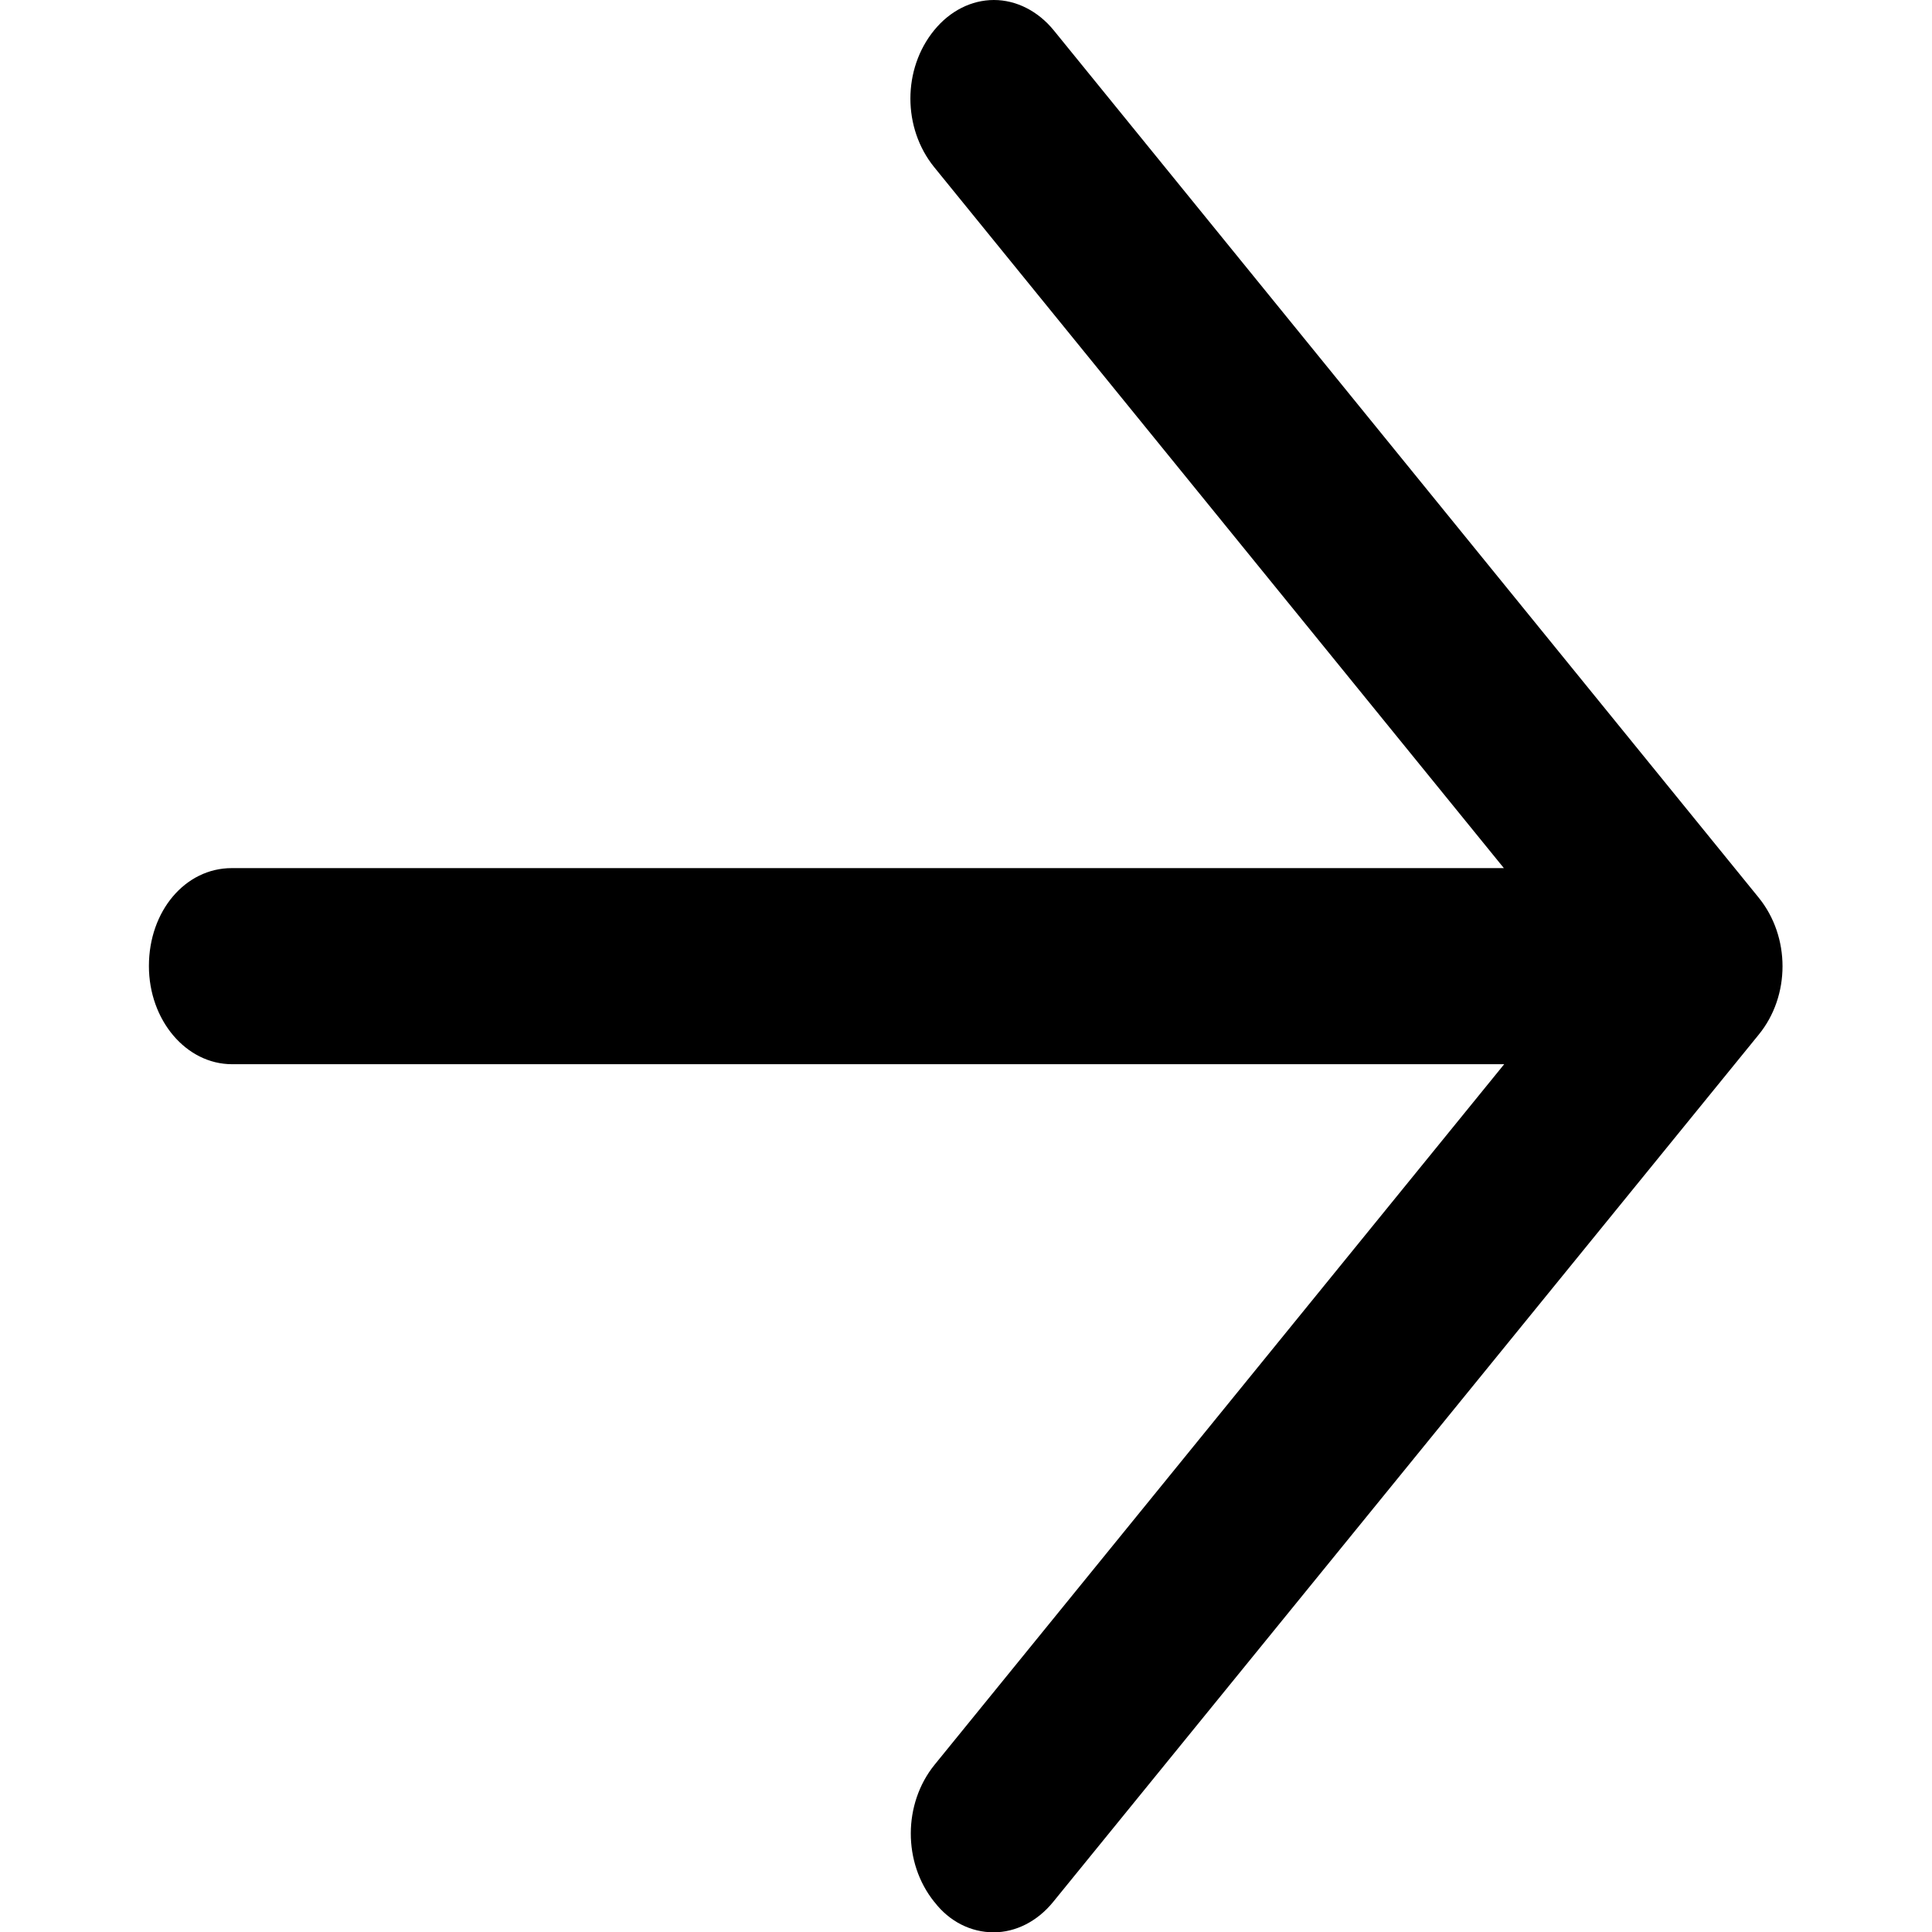
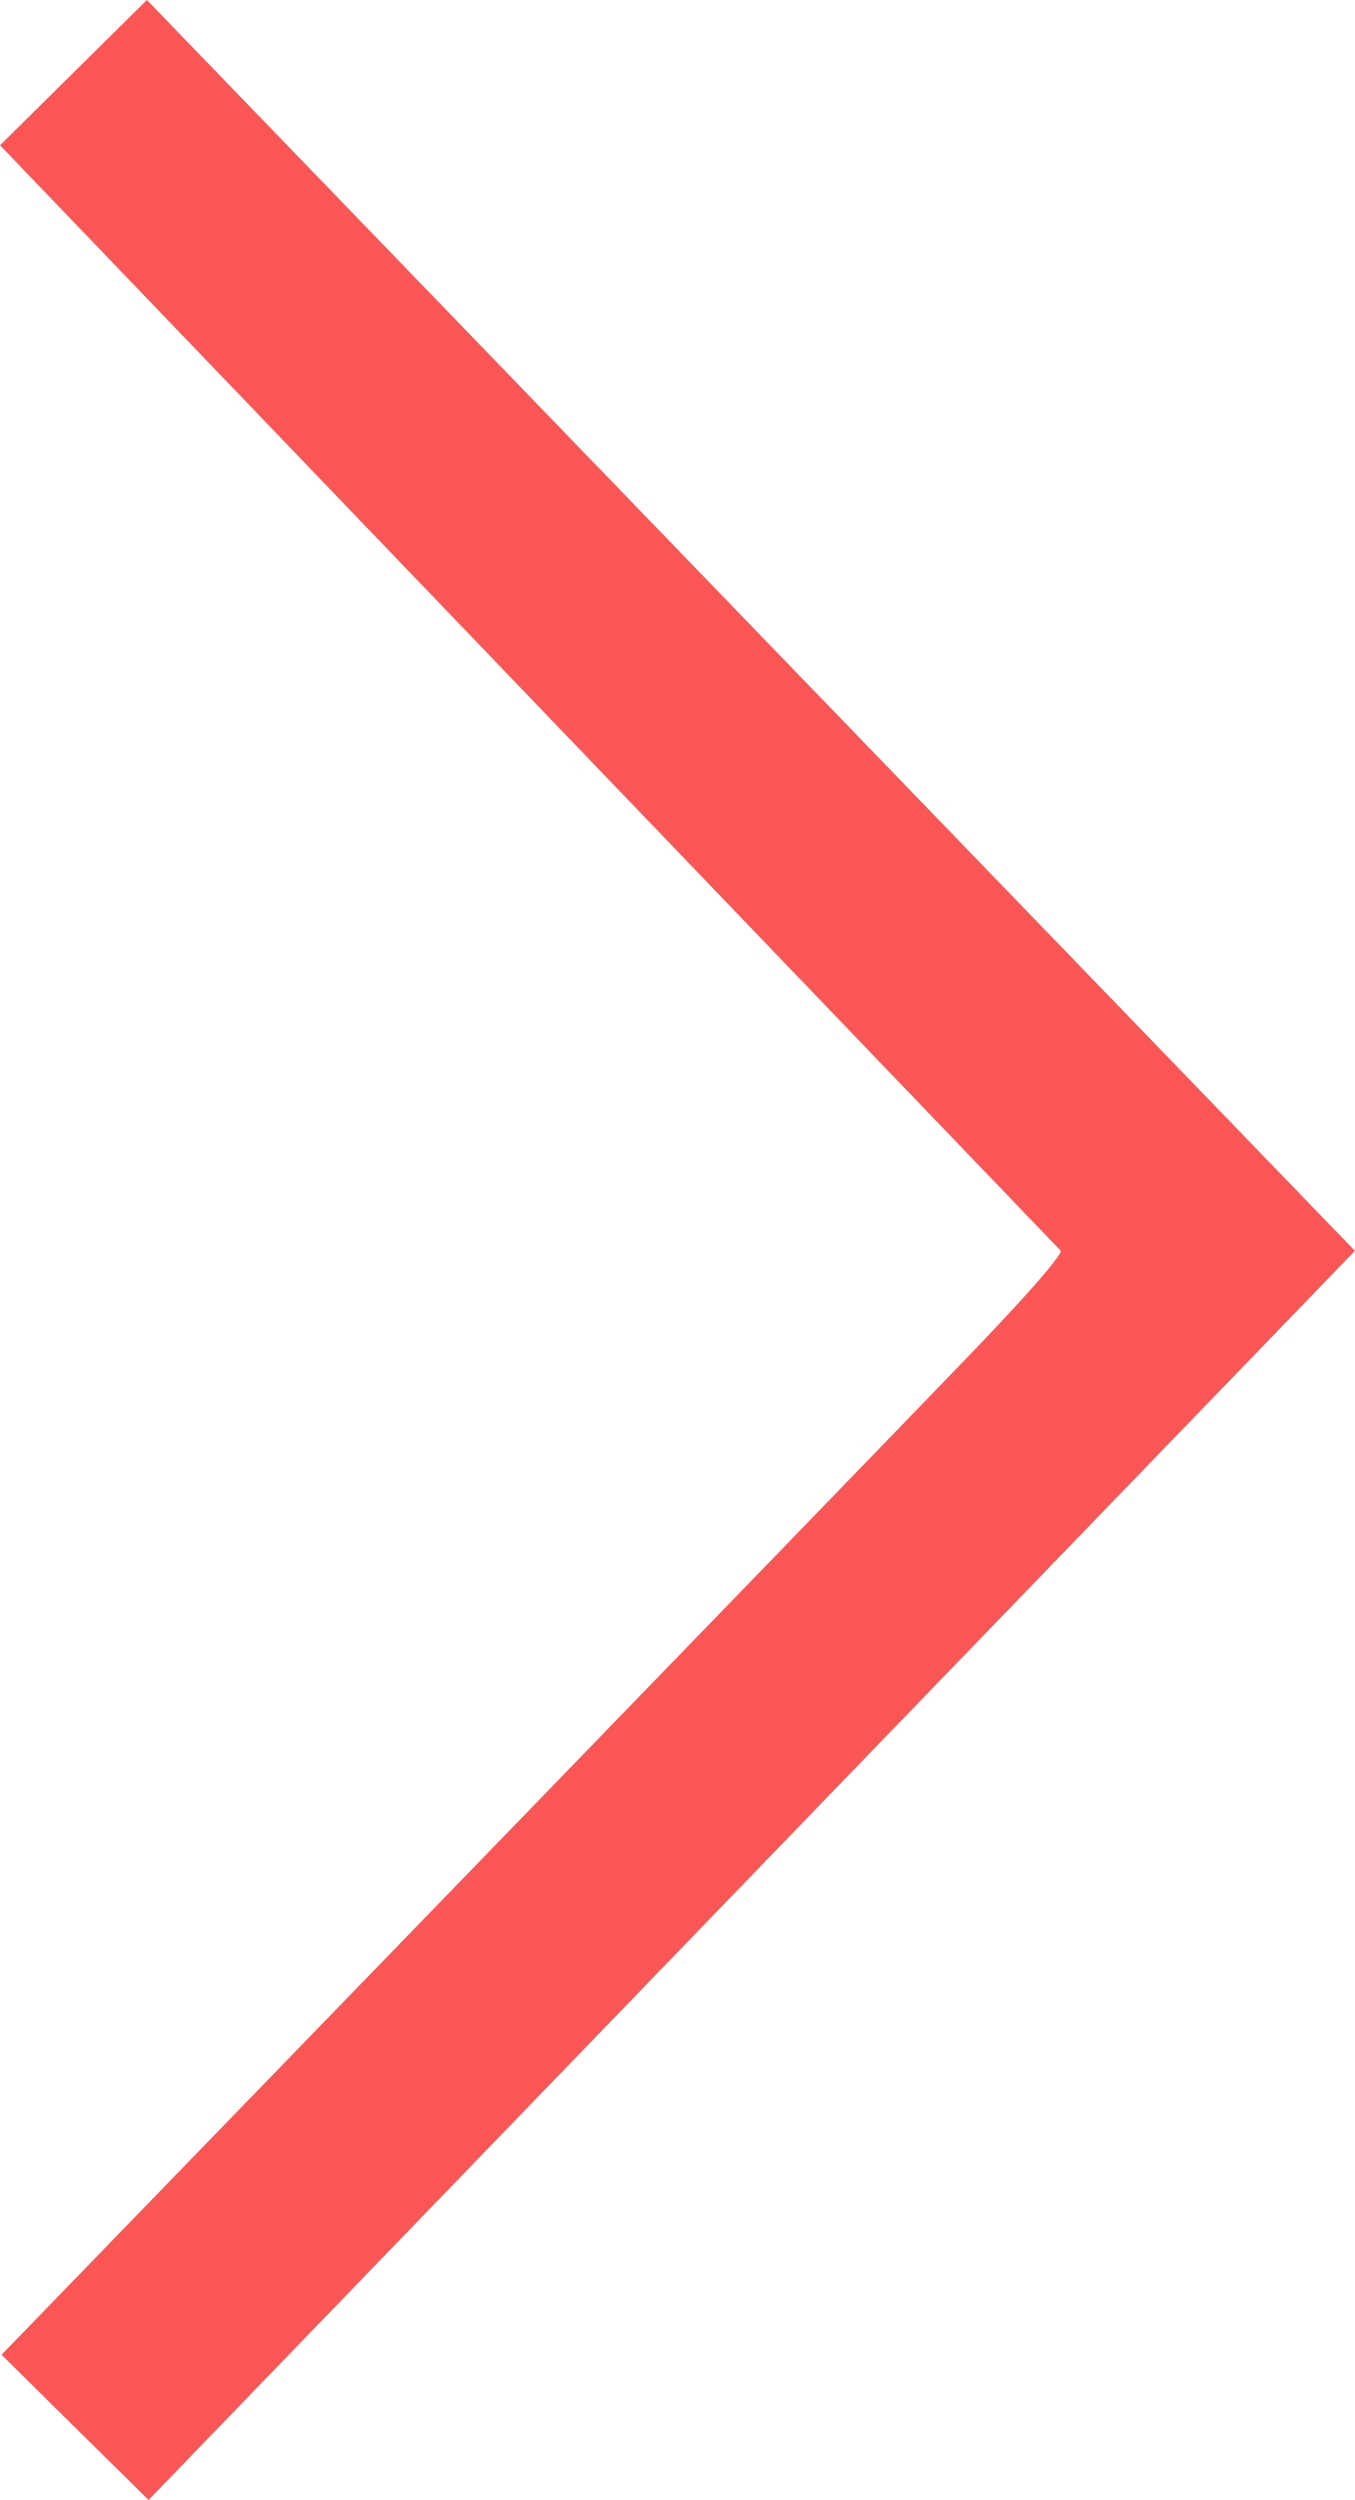
- <svg xmlns="http://www.w3.org/2000/svg" version="1.1" id="Layer_1" x="0px" y="0px" viewBox="0 0 602 602" style="enable-background:new 0 0 602 602;" xml:space="preserve">
-   <path d="M309.7,0c6.9,0,13.7,3.4,18.6,9.4L548,279.7c9.9,12.2,9.9,30.6,0,42.7L328.1,592.7c-4.9,6-11.6,9.4-18.5,9.4  c-7.1,0-13.8-3.4-18.4-9.4l-0.1-0.1c-9.8-12.2-9.7-30.6,0.1-42.7l177.5-218.3H72.3c-14.3,0-25.9-13.7-25.9-30.6  c0-17.1,11.3-30.5,25.8-30.5h396.4L291.1,52.1c-9.9-12.2-9.9-30.6,0-42.7C296,3.4,302.7,0,309.7,0z" />
+ <svg xmlns="http://www.w3.org/2000/svg" viewBox="0 0 12.378 22.839">
+   <path id="Path_1969" data-name="Path 1969" d="M3.52,10.461c.884-.921,8.844-9.134,8.844-9.134L11.021,0,0,11.412,11.036,22.839l1.342-1.327-9.691-10.1S2.635,11.382,3.52,10.461Z" transform="translate(12.378 22.839) rotate(180)" fill="#fb5656" />
</svg>
